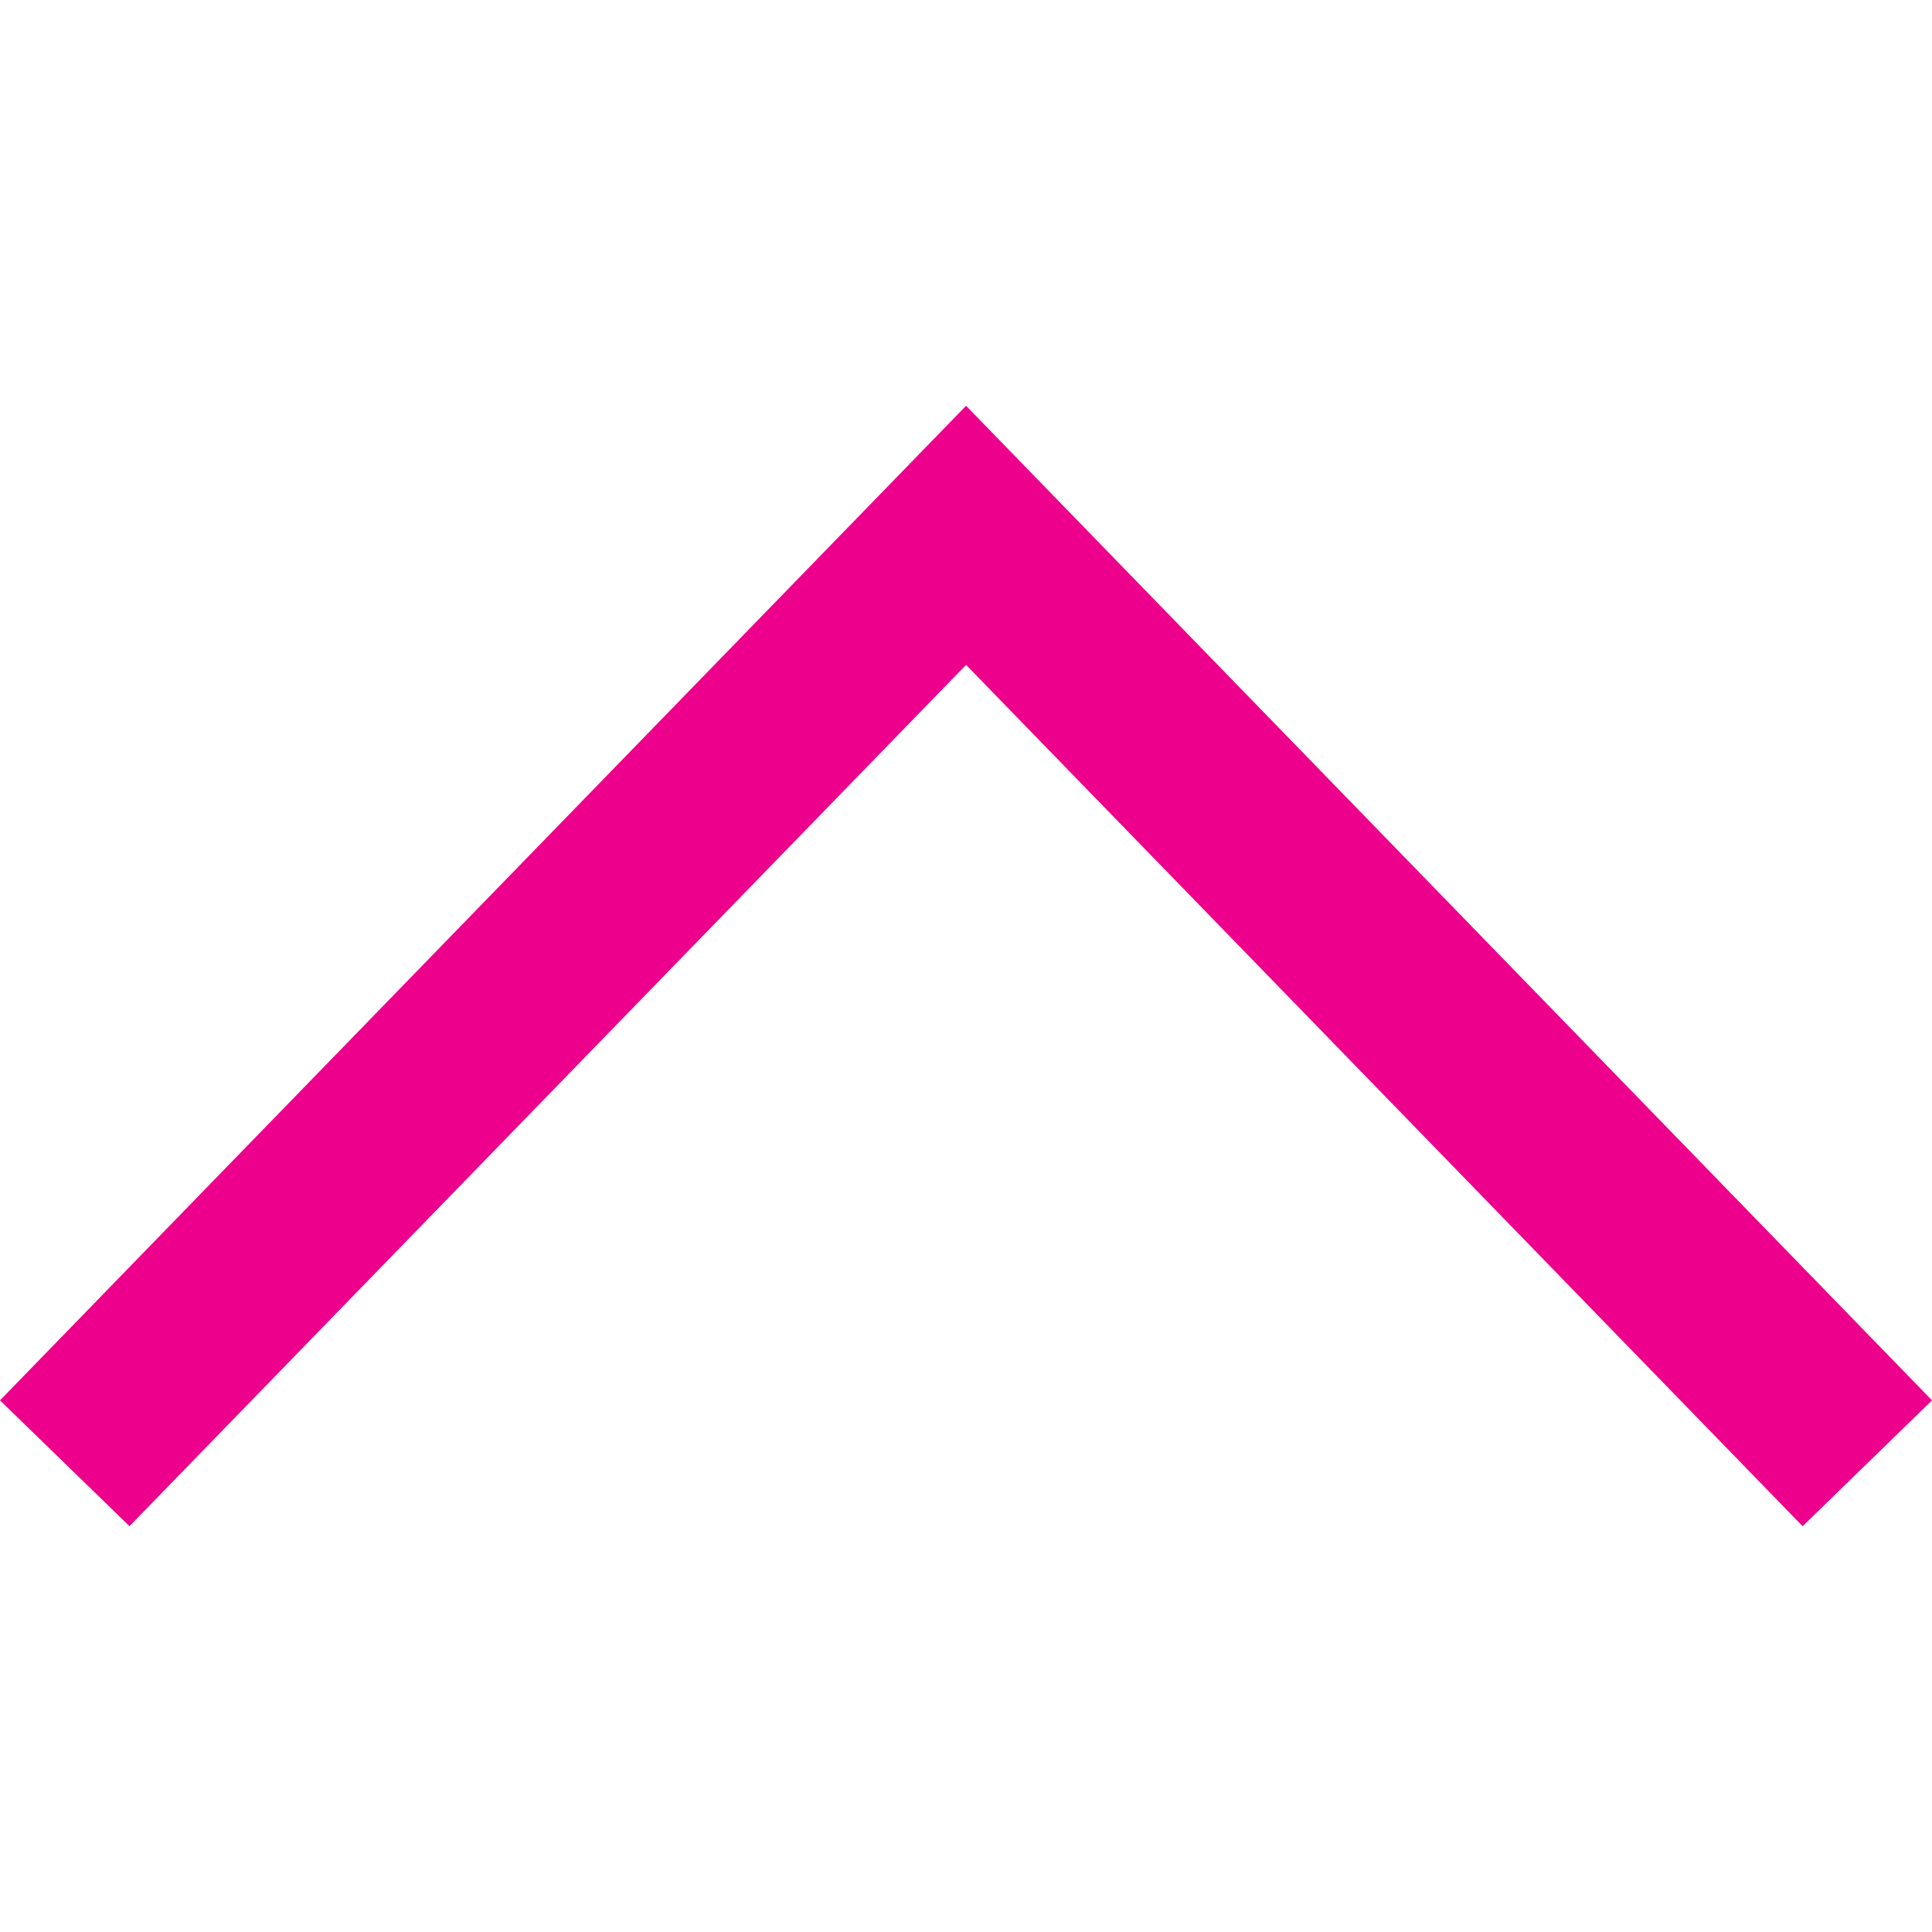
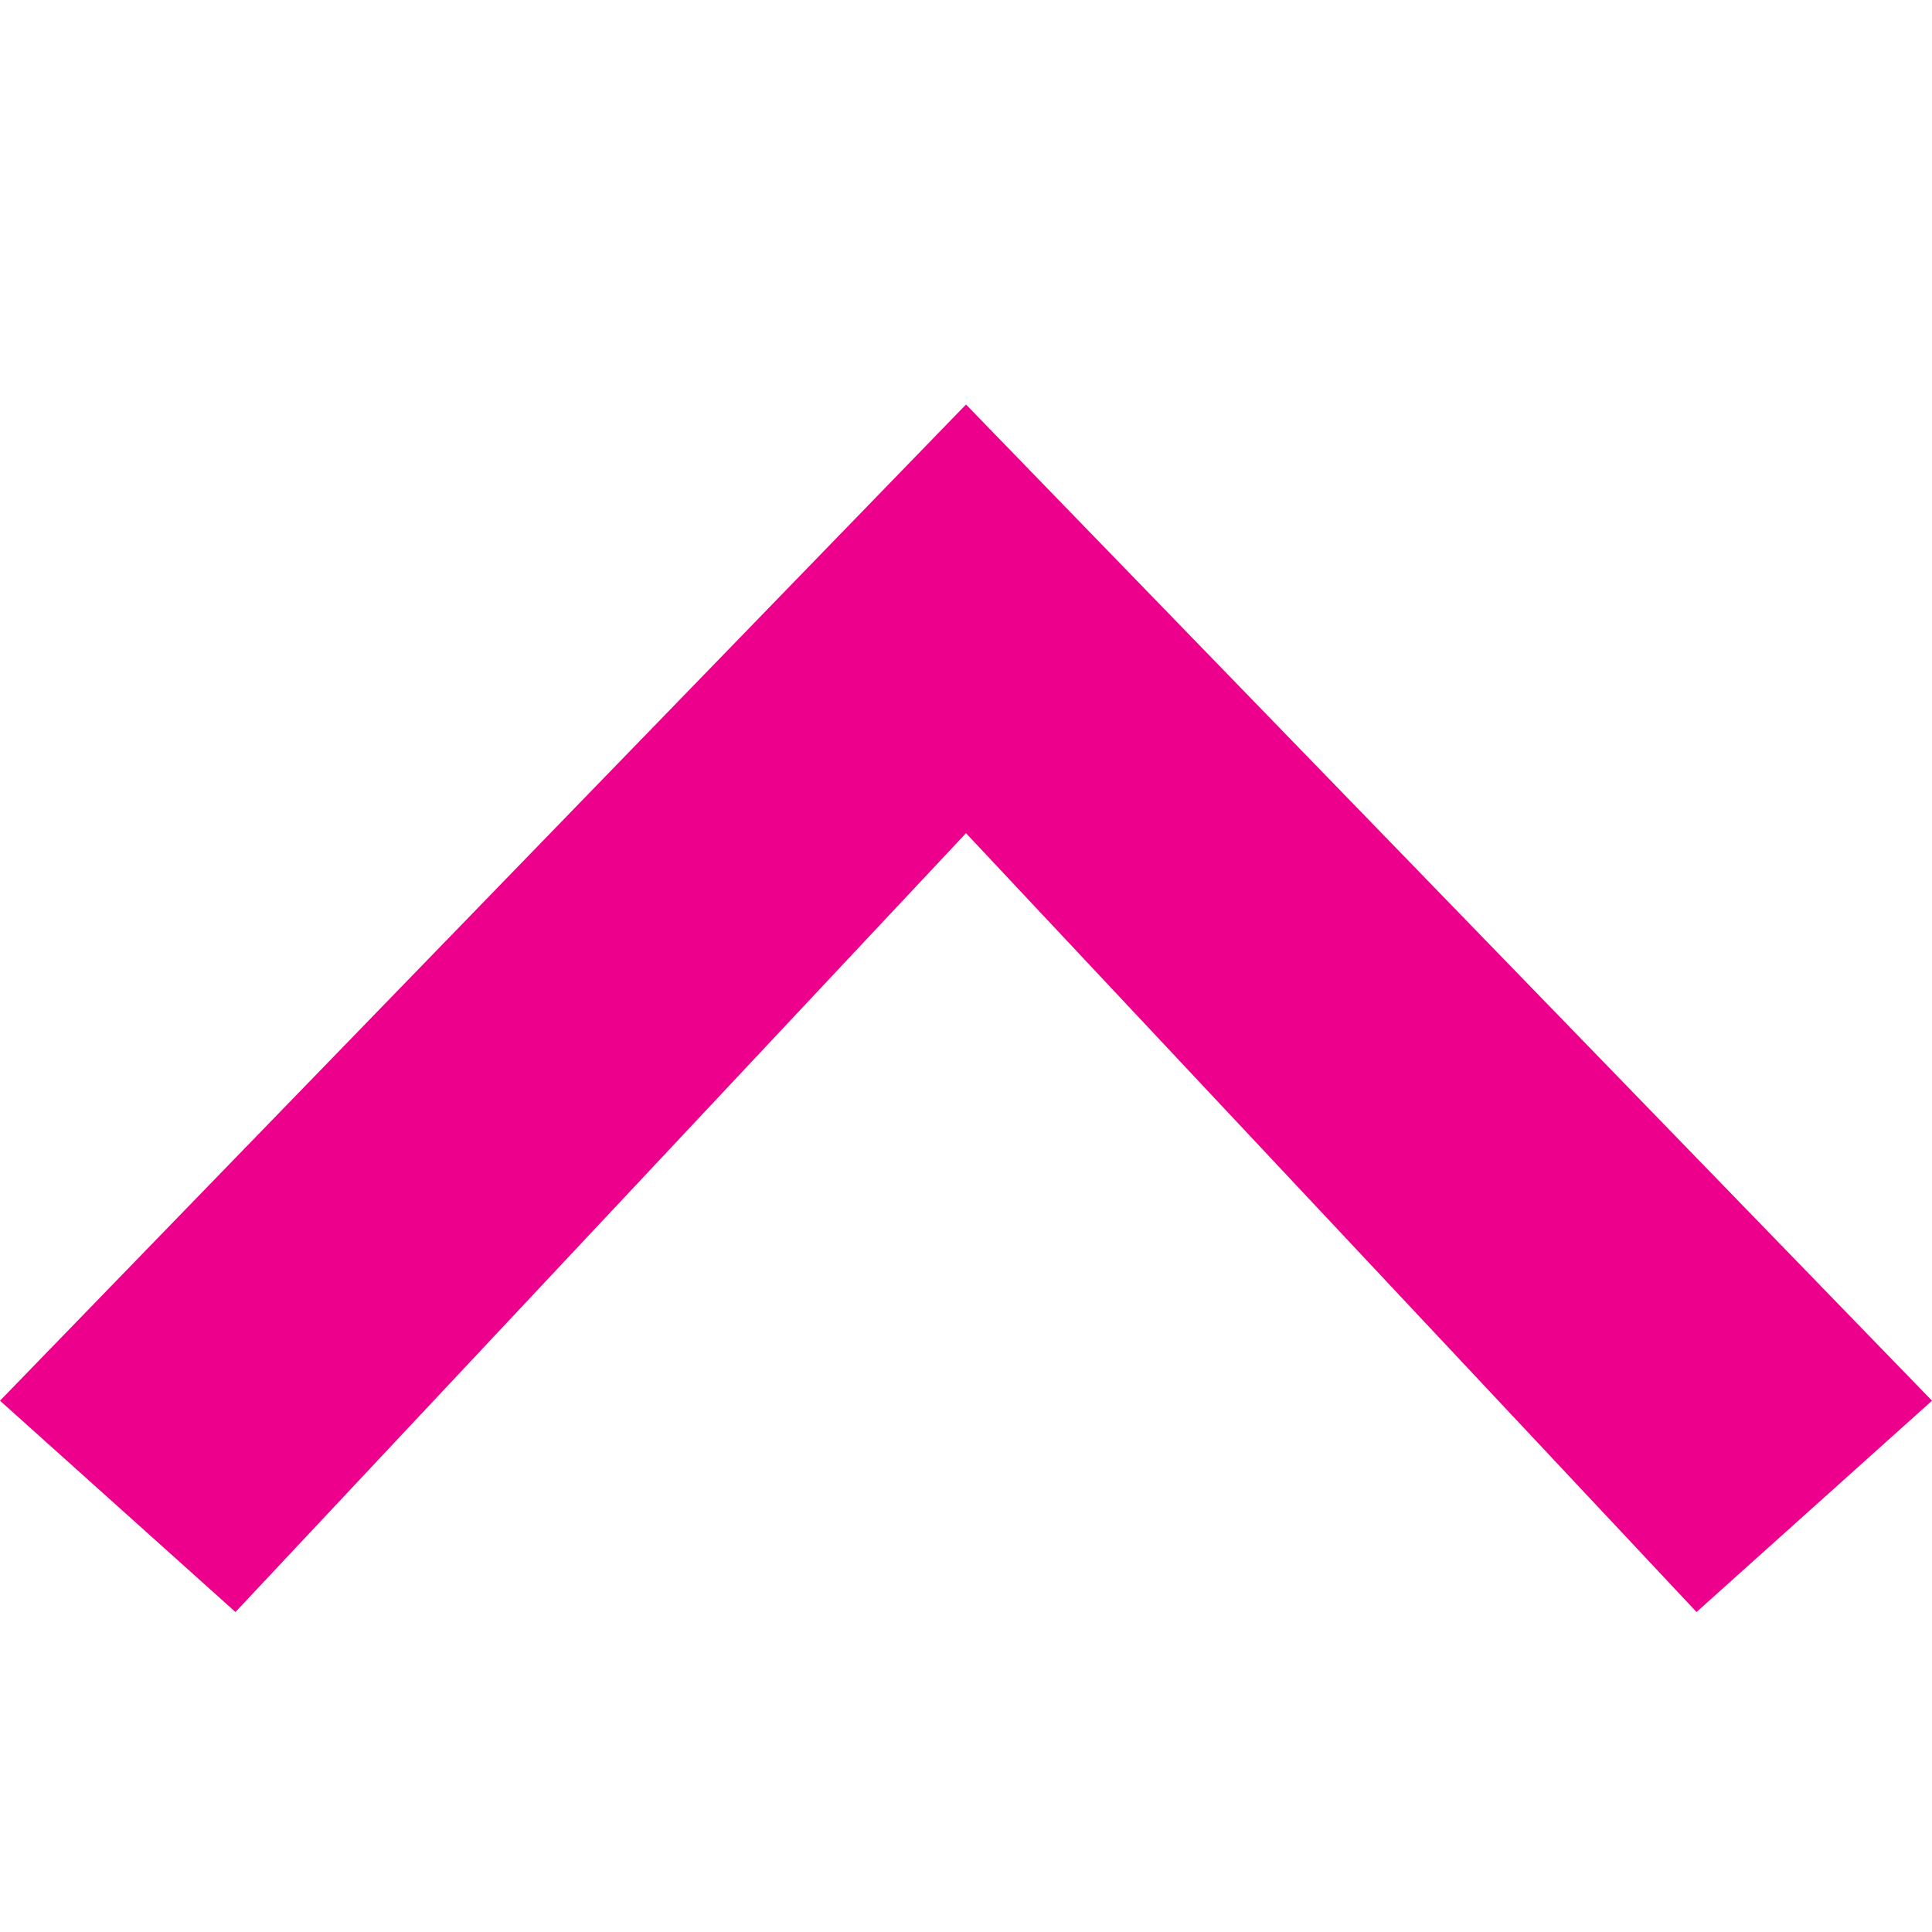
- <svg xmlns="http://www.w3.org/2000/svg" version="1.1" id="Capa_1" x="0px" y="0px" width="32px" height="32px" viewBox="0 0 349.629 349.629" style="enable-background:new 0 0 349.629 349.629;" xml:space="preserve">
-   <g>
-     <g>
-       <polygon points="174.827,73.433 0,253.42 23.434,276.19 174.827,120.318 326.216,276.196 349.629,253.42   " fill="#ec008c" />
-     </g>
-   </g>
-   <g>
- </g>
-   <g>
- </g>
-   <g>
- </g>
-   <g>
- </g>
-   <g>
- </g>
-   <g>
- </g>
-   <g>
- </g>
-   <g>
- </g>
-   <g>
- </g>
-   <g>
- </g>
-   <g>
- </g>
-   <g>
- </g>
-   <g>
- </g>
-   <g>
- </g>
-   <g>
- </g>
+ <svg xmlns="http://www.w3.org/2000/svg" version="1.1" id="Capa_1" x="0px" y="0px" viewBox="-289 381 32 32" enable-background="new -289 381 32 32" xml:space="preserve">
+   <polygon fill="#EC008C" points="-273,394.8 -260.9,407.7 -257,404.2 -273,387.7 -273,387.7 -273,387.7 -273,387.7 -273,387.7   -289,404.2 -285.1,407.7 " />
</svg>
